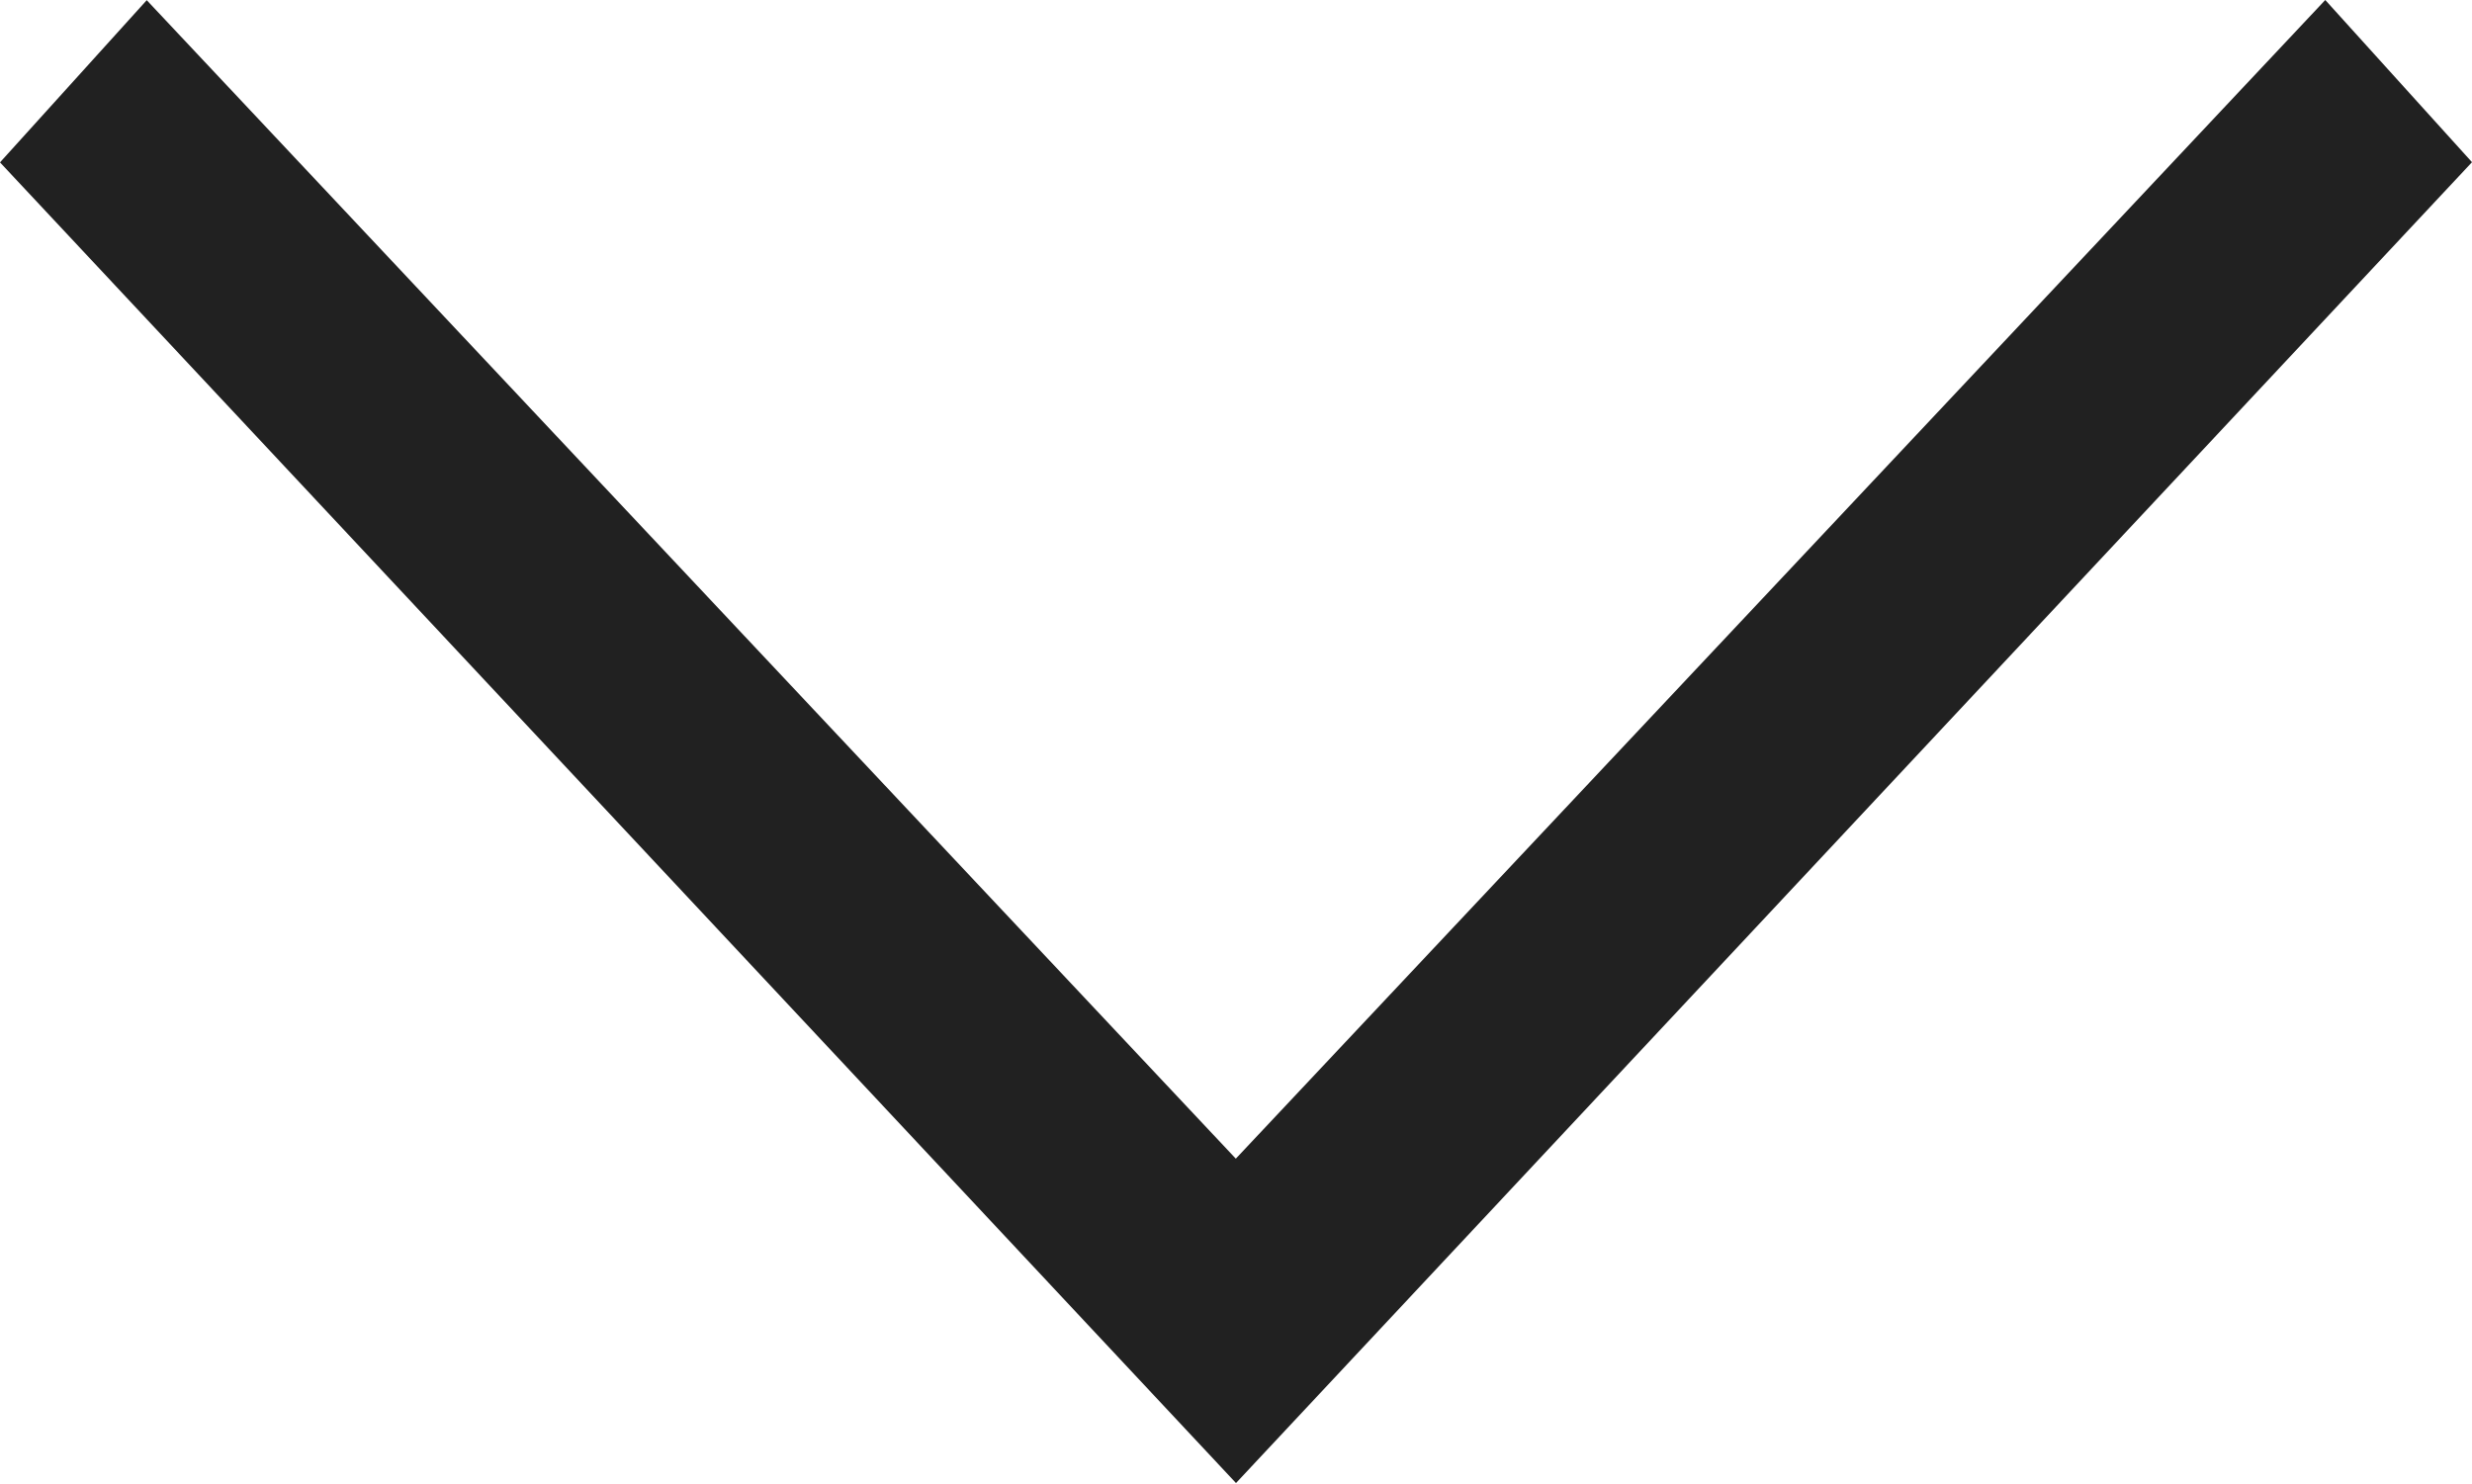
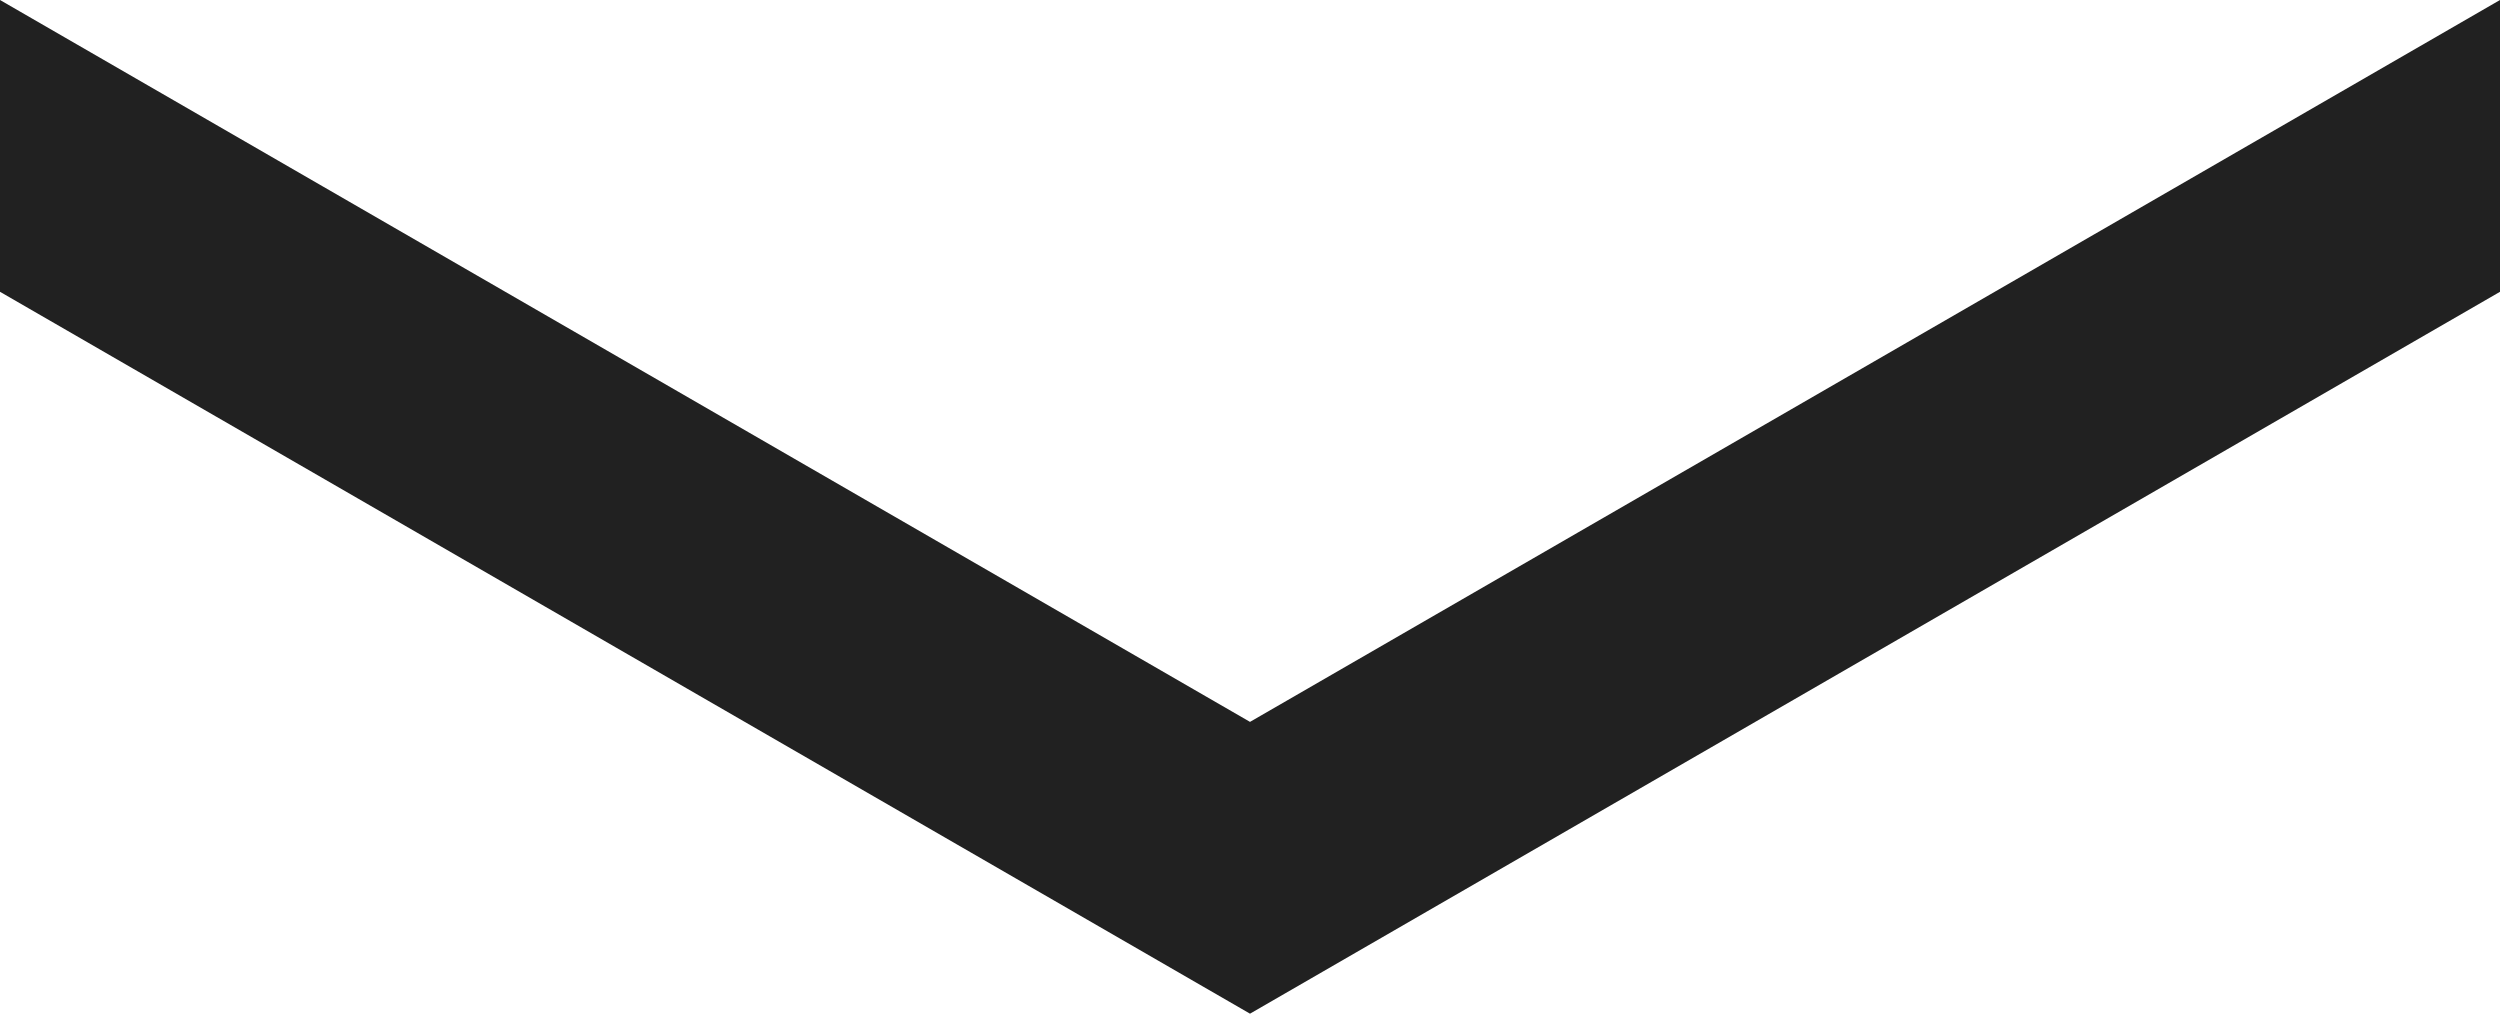
- <svg xmlns="http://www.w3.org/2000/svg" id="Layer_1" data-name="Layer 1" viewBox="0 0 129.38 77.63">
+ <svg xmlns="http://www.w3.org/2000/svg" id="Layer_1" data-name="Layer 1" viewBox="0 0 32.9 13.34">
  <defs>
    <style>.cls-1{fill:#212121}</style>
  </defs>
-   <path class="cls-1" d="M611.76 263.17l7.68 8.49-64.69 69.14-64.69-69.13 7.68-8.49 57 60.64z" transform="translate(-490.06 -263.17)" />
+   <path class="cls-1" d="M16.45 9.5L0 0v3.84l16.45 9.5 16.45-9.5V0L16.45 9.5z" />
</svg>
